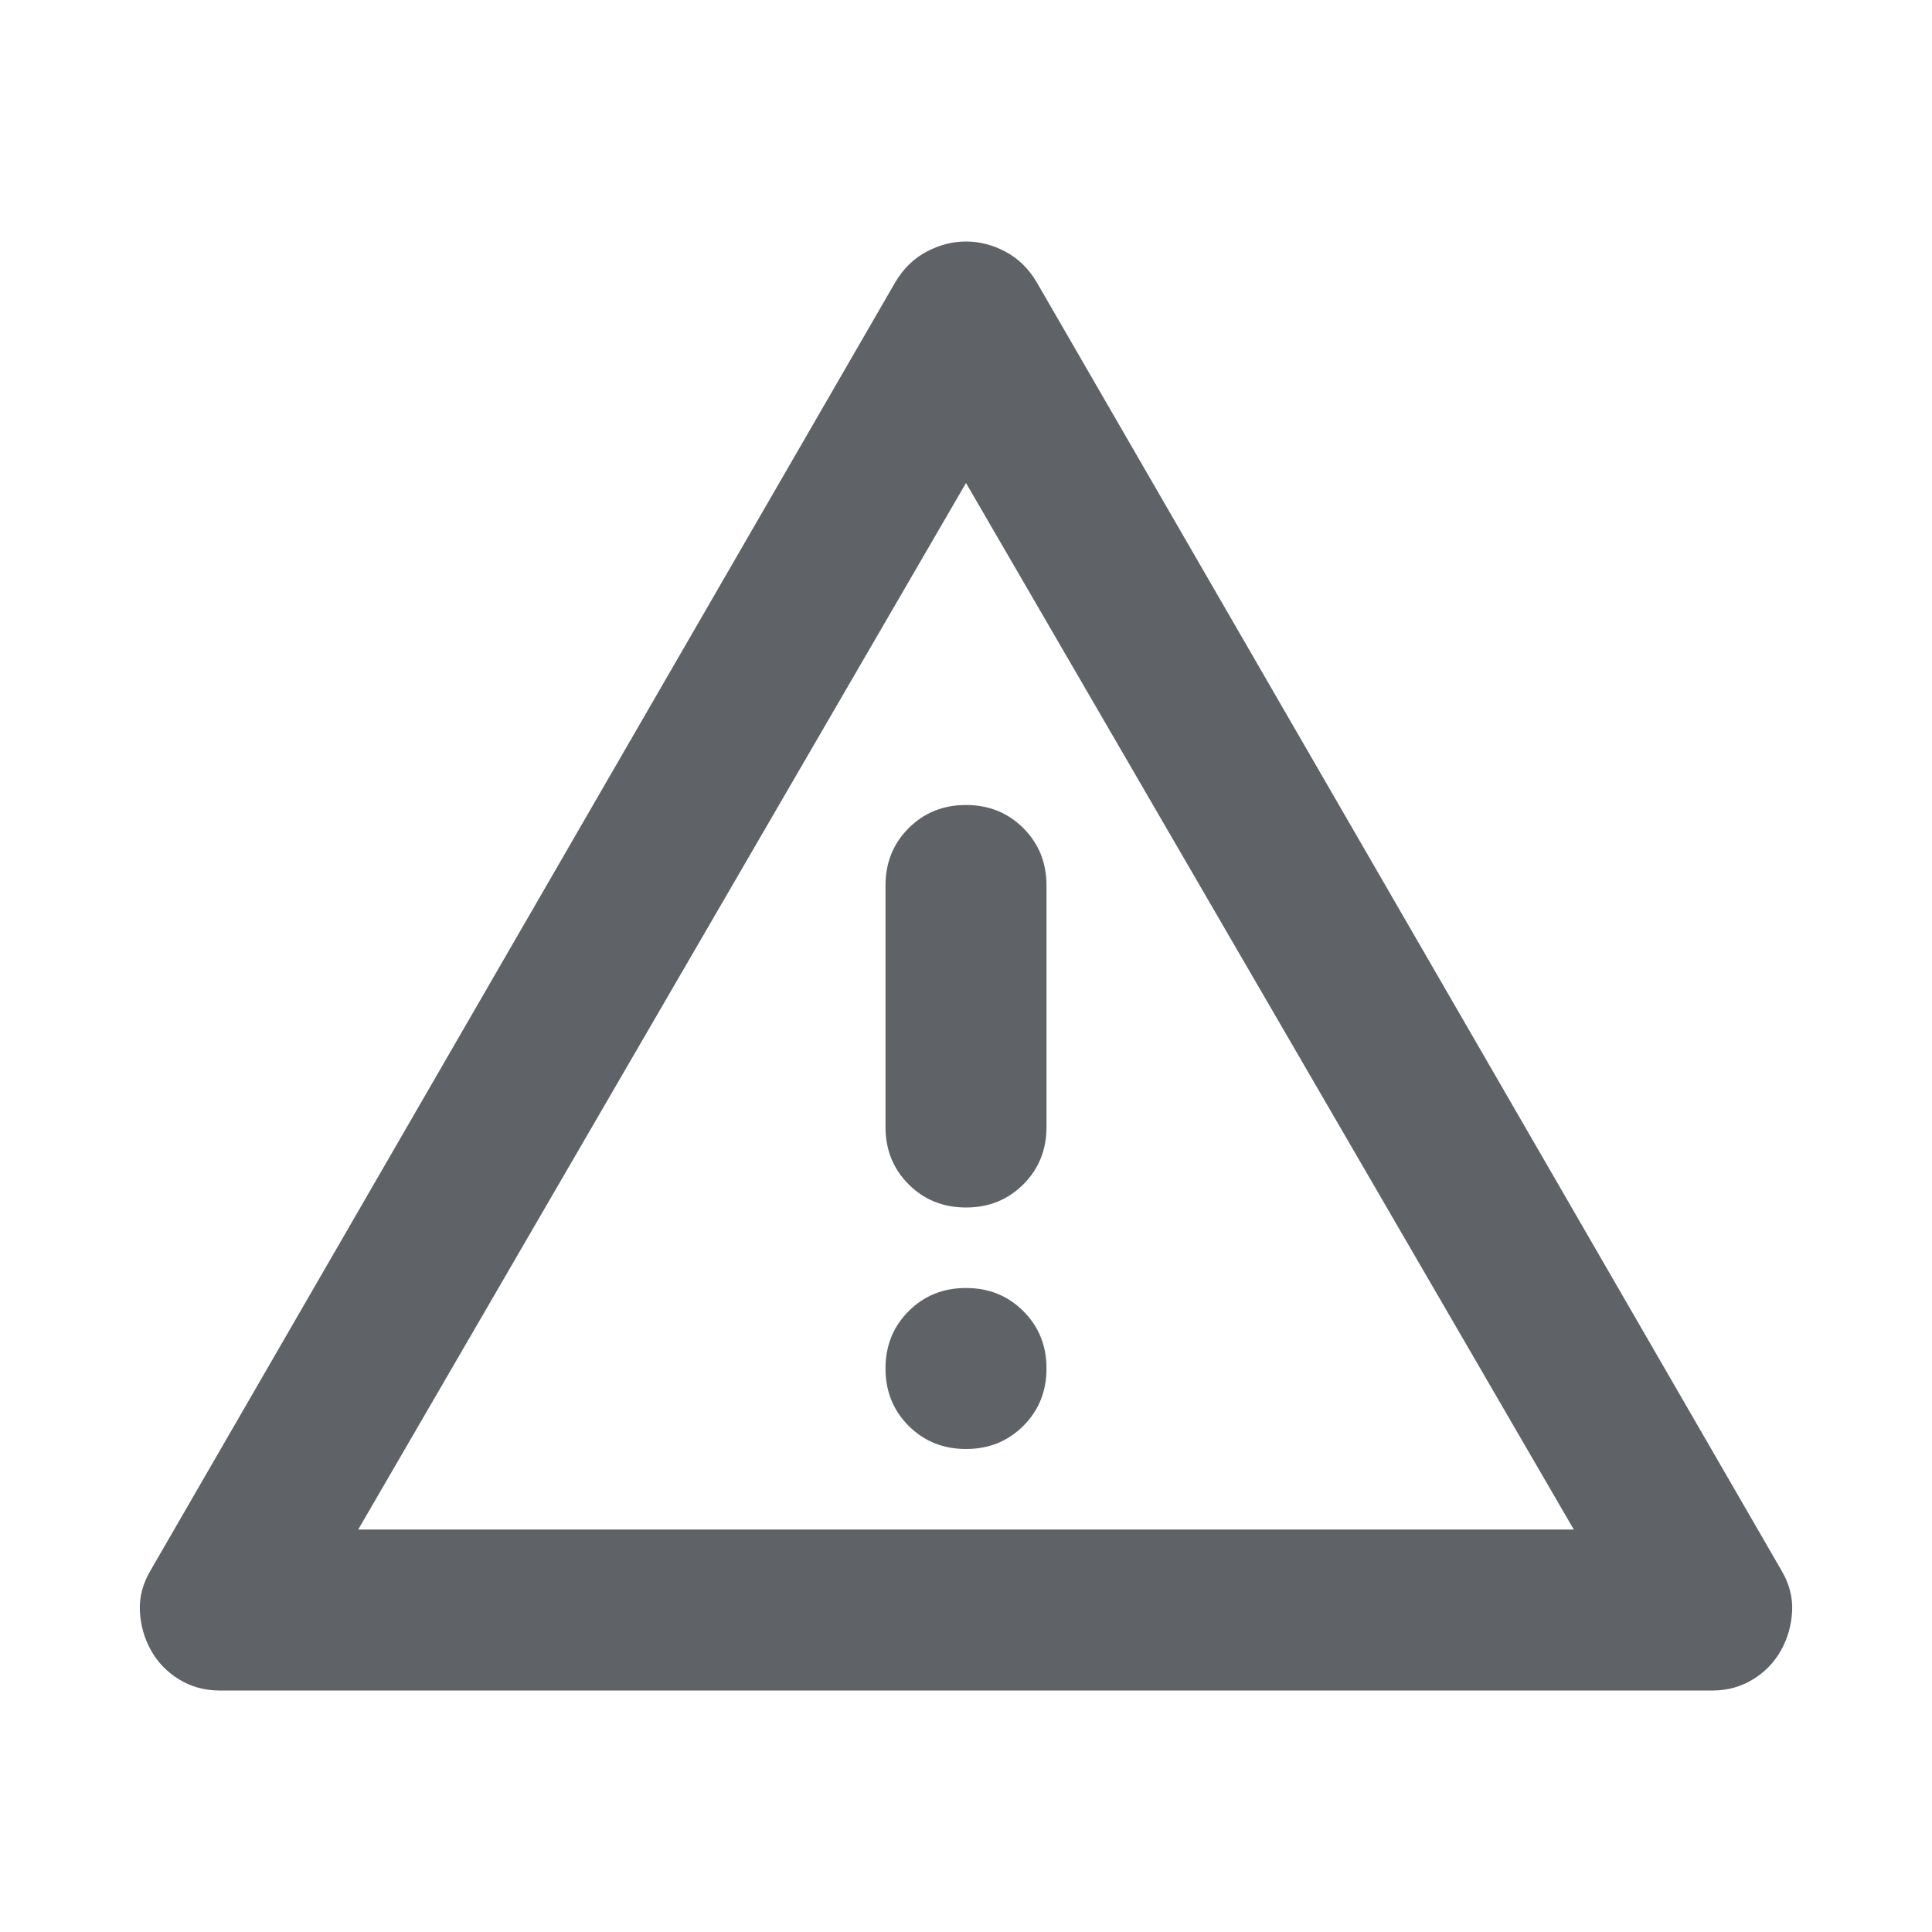
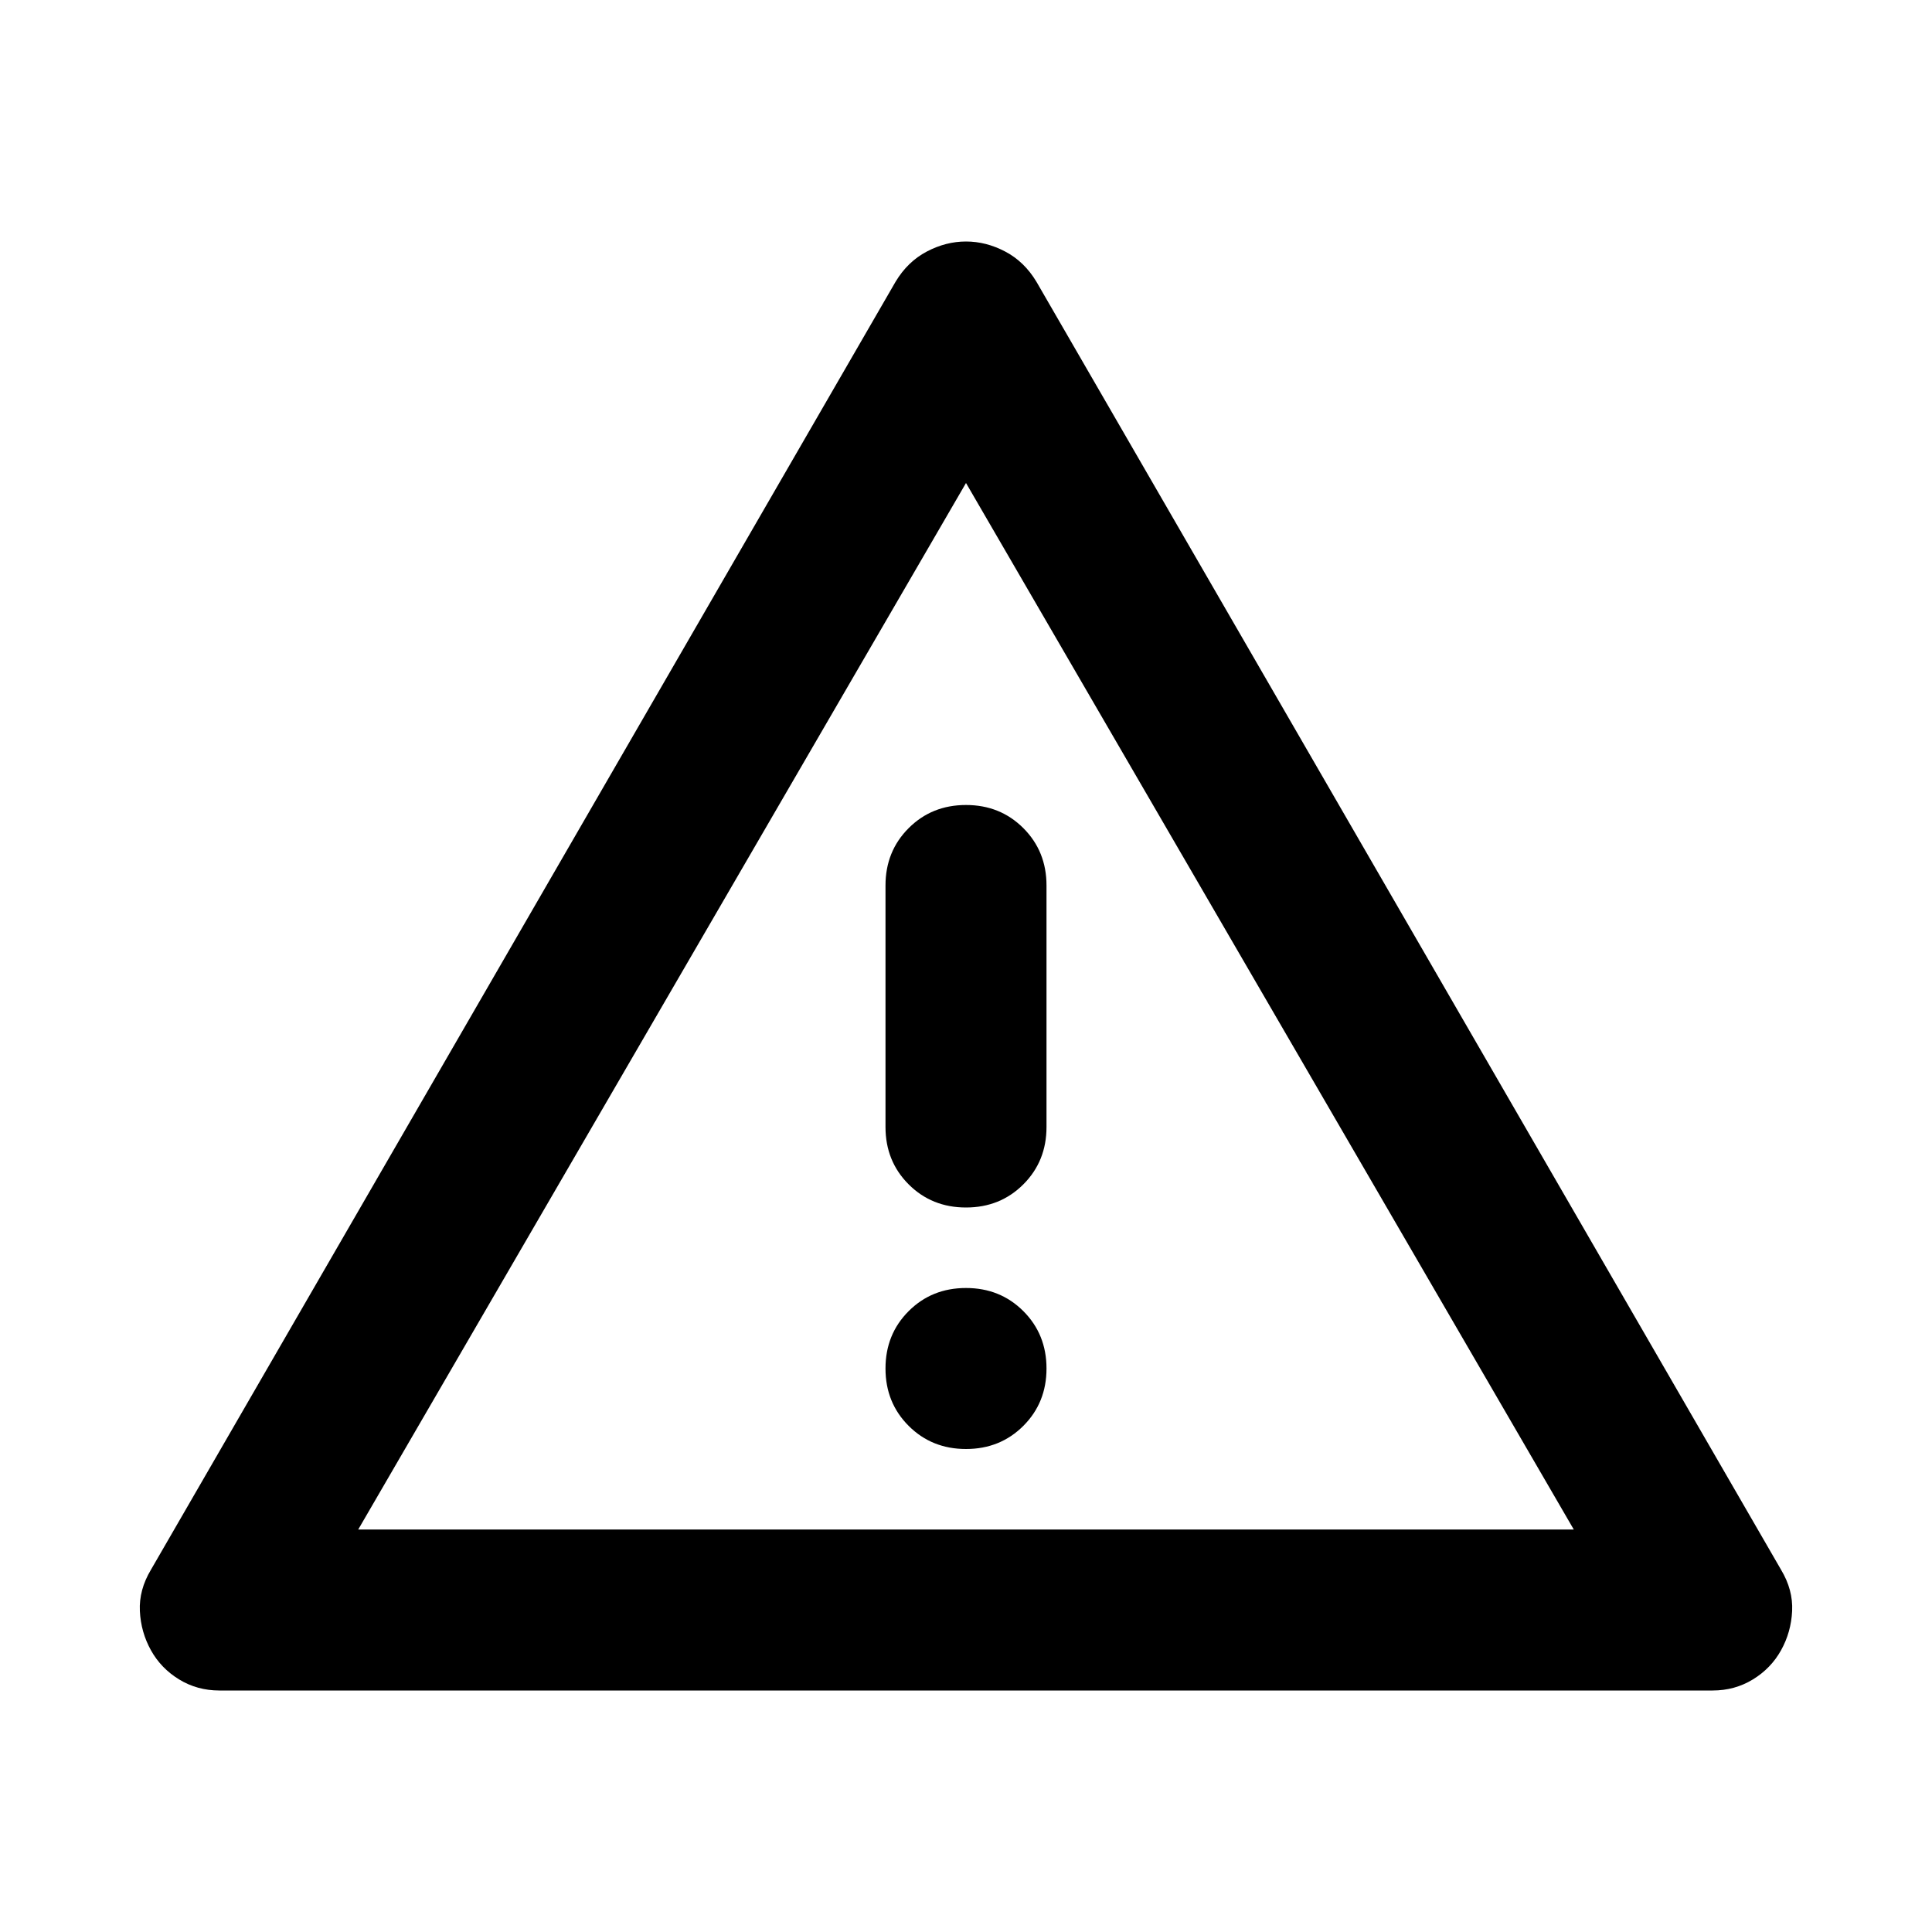
- <svg xmlns="http://www.w3.org/2000/svg" width="24" height="24" fill="#5f6368" viewBox="0 -960 960 960">
+ <svg xmlns="http://www.w3.org/2000/svg" width="24" height="24" fill="currentColor" viewBox="0 -960 960 960">
  <path d="M109-120q-11 0-20-5.5T75-140q-5-9-5.5-19.5T75-180l370-640q6-10 15.5-15t19.5-5q10 0 19.5 5t15.5 15l370 640q6 10 5.5 20.5T885-140q-5 9-14 14.5t-20 5.5H109Zm69-80h604L480-720 178-200Zm302-40q17 0 28.5-11.5T520-280q0-17-11.5-28.5T480-320q-17 0-28.5 11.5T440-280q0 17 11.5 28.5T480-240Zm0-120q17 0 28.5-11.5T520-400v-120q0-17-11.5-28.5T480-560q-17 0-28.5 11.5T440-520v120q0 17 11.5 28.5T480-360Zm0-100Z" />
</svg>
